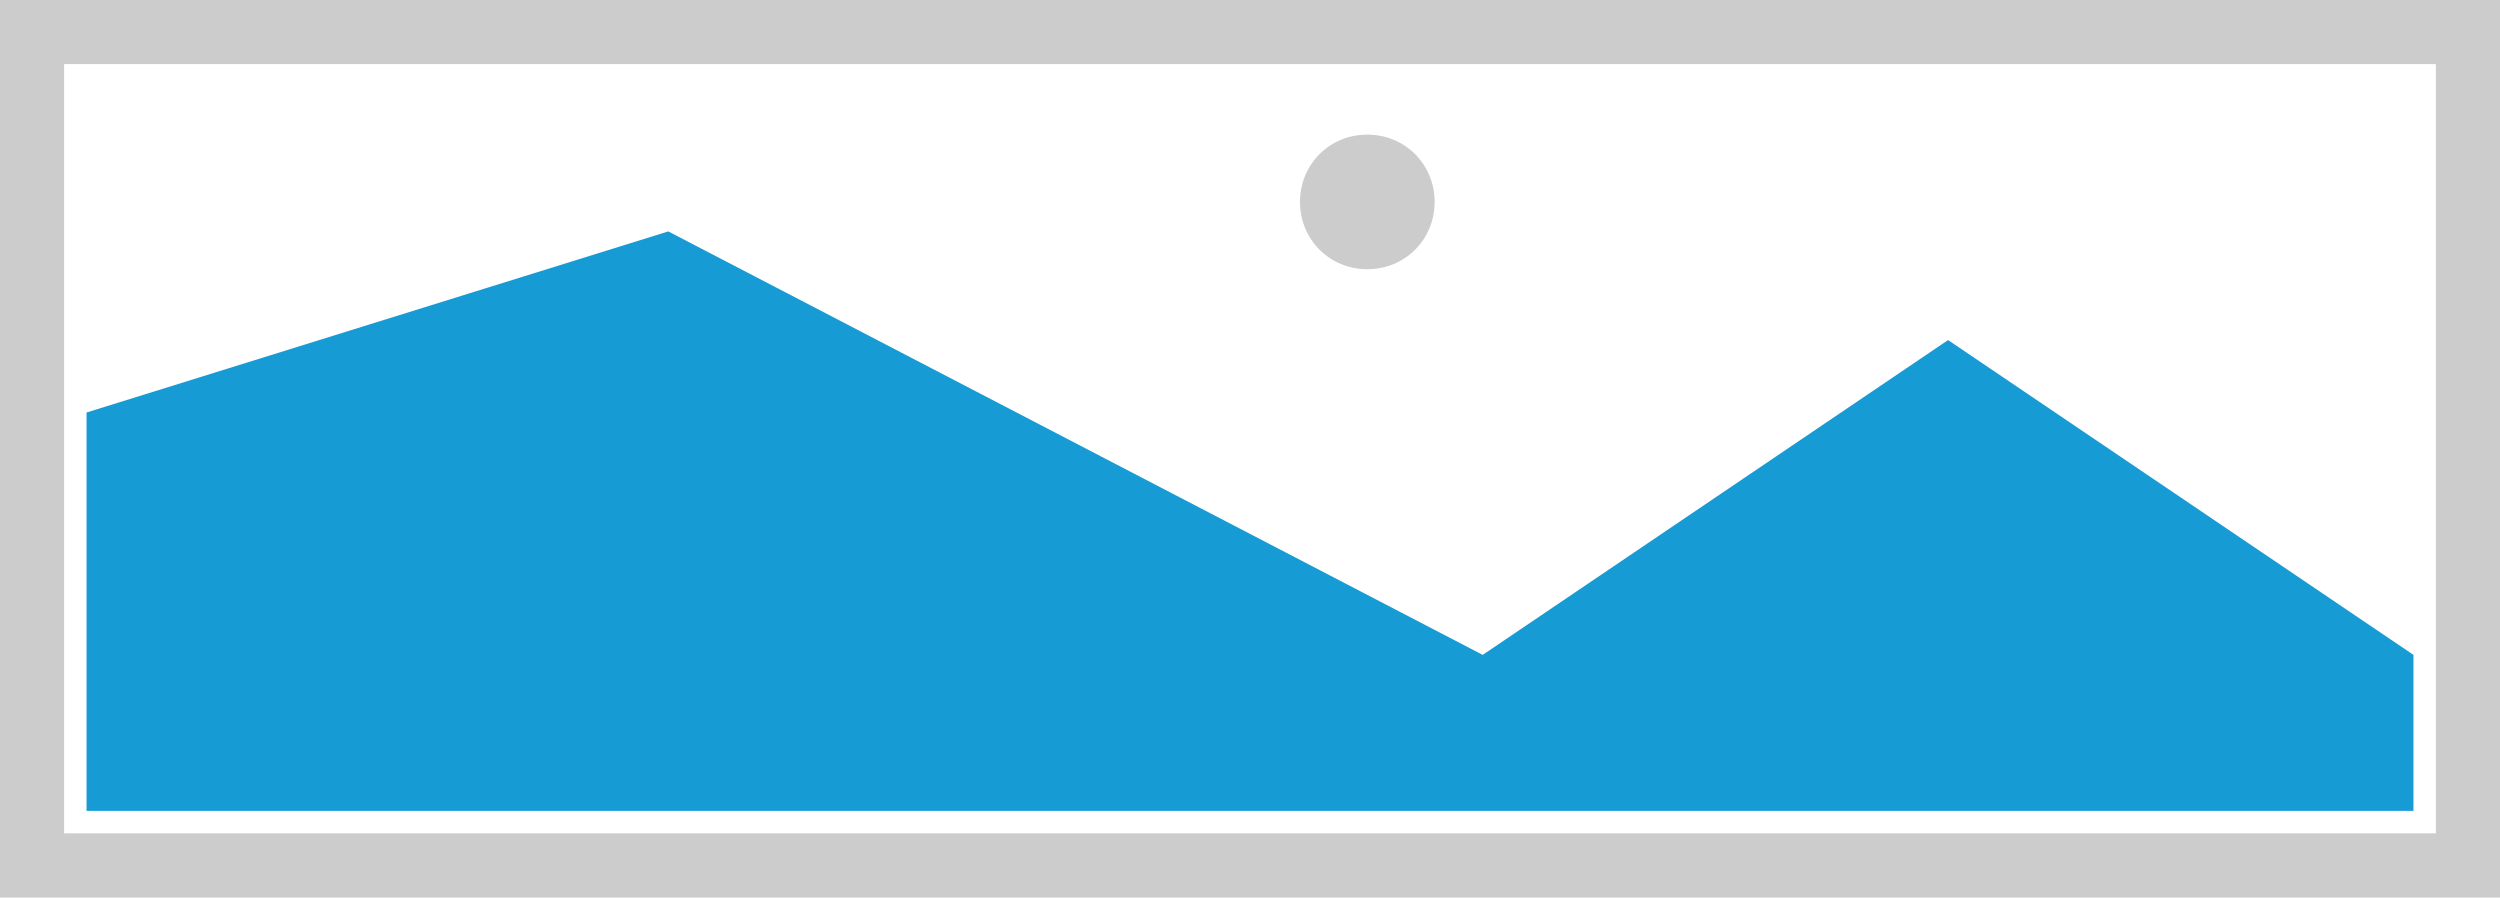
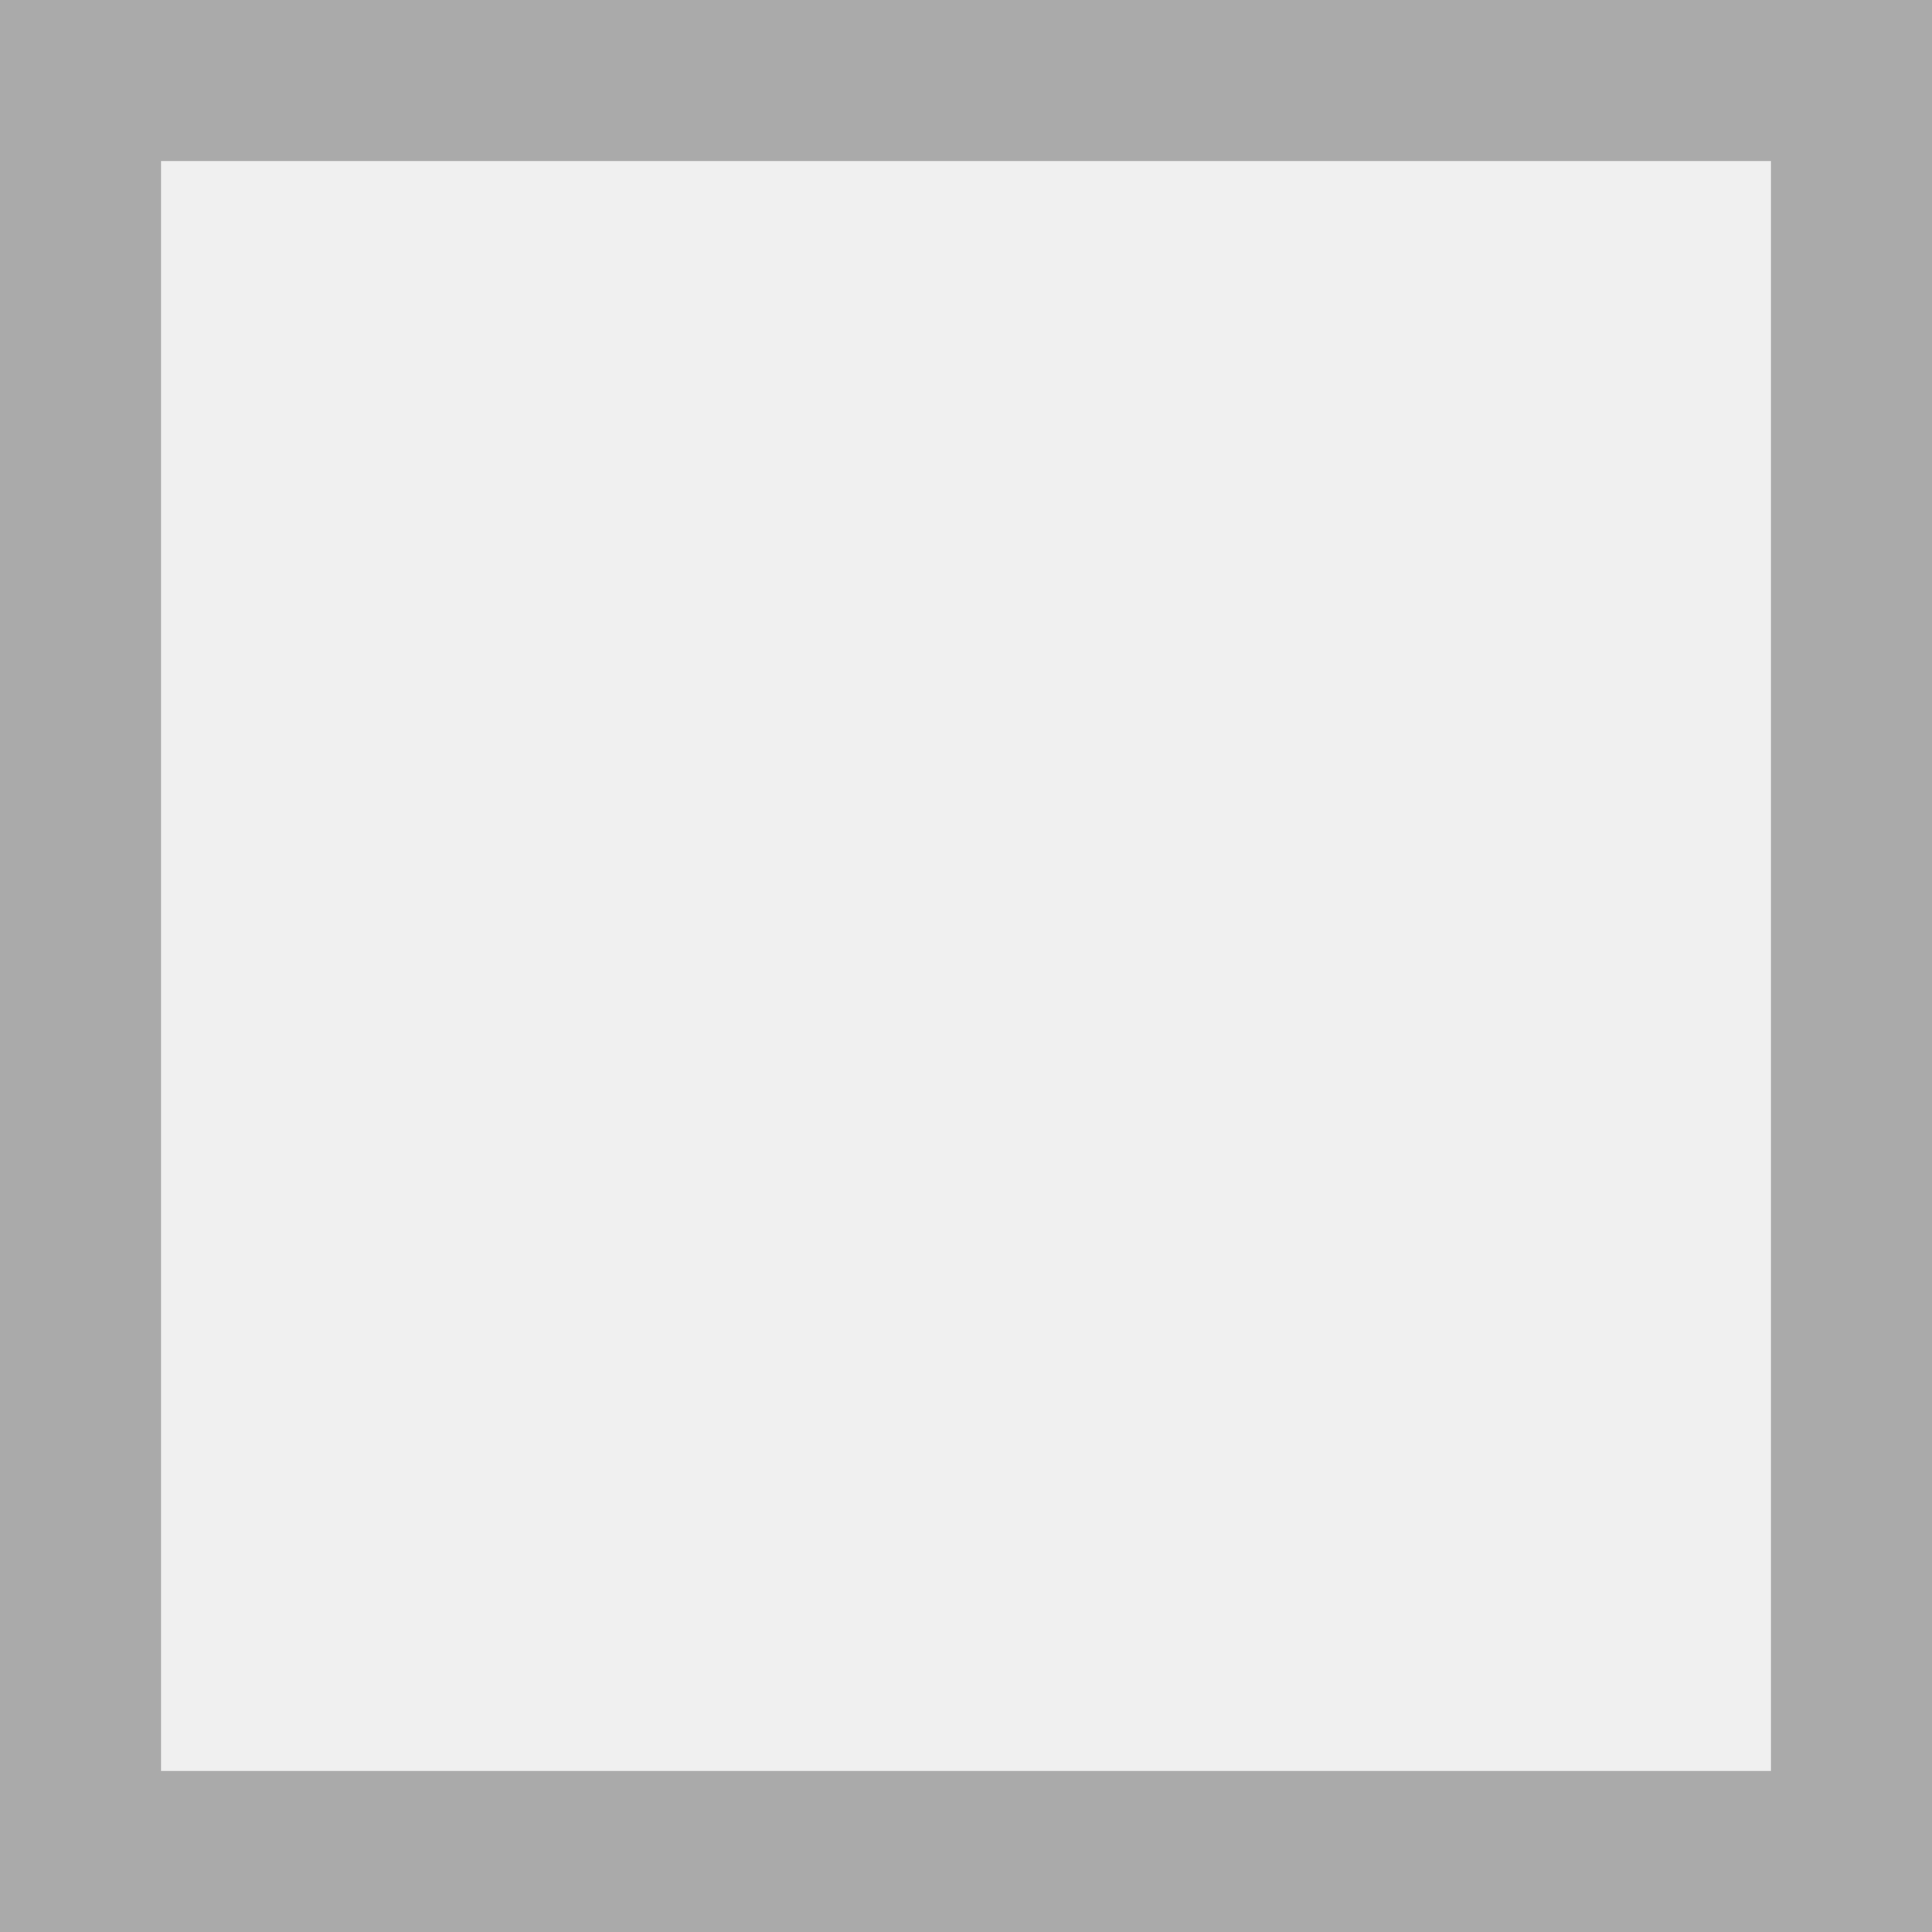
- <svg xmlns="http://www.w3.org/2000/svg" version="1.1" width="780px" height="280px">
-   <g transform="matrix(1 0 0 1 -120 -190 )">
-     <path d="M 120 190  L 900 190  L 900 470  L 120 470  L 120 190  " fill-rule="nonzero" fill="#cccccc" stroke="none" />
-     <path d="M 140 210  L 880 210  L 880 450  L 140 450  L 140 210  " fill-rule="nonzero" fill="#ffffff" stroke="none" />
-     <path d="M 546.6 274  C 534.84 274  525.6 264.76  525.6 253  C 525.6 241.24  534.84 232  546.6 232  C 558.36 232  567.6 241.24  567.6 253  C 567.6 264.76  558.36 274  546.6 274  " fill-rule="nonzero" fill="#cccccc" stroke="none" />
-     <path d="M 147 443  L 147 318.7  L 328.5 262.2  L 582.6 394.323  L 727.8 296.1  L 873 394.323  L 873 443  L 147 443  " fill-rule="nonzero" fill="#169bd5" stroke="none" />
-   </g>
+ <svg xmlns="http://www.w3.org/2000/svg" version="1.1" width="12px" height="12px" viewBox="260 765  12 12">
+   <path d="M 260.5 765.5  L 271.5 765.5  L 271.5 776.5  L 260.5 776.5  L 260.5 765.5  Z " fill-rule="nonzero" fill="#ffffff" stroke="none" fill-opacity="0" />
+   <path d="M 260.5 765.5  L 271.5 765.5  L 271.5 776.5  L 260.5 776.5  L 260.5 765.5  Z " stroke-width="1" stroke="#aaaaaa" fill="none" />
</svg>
